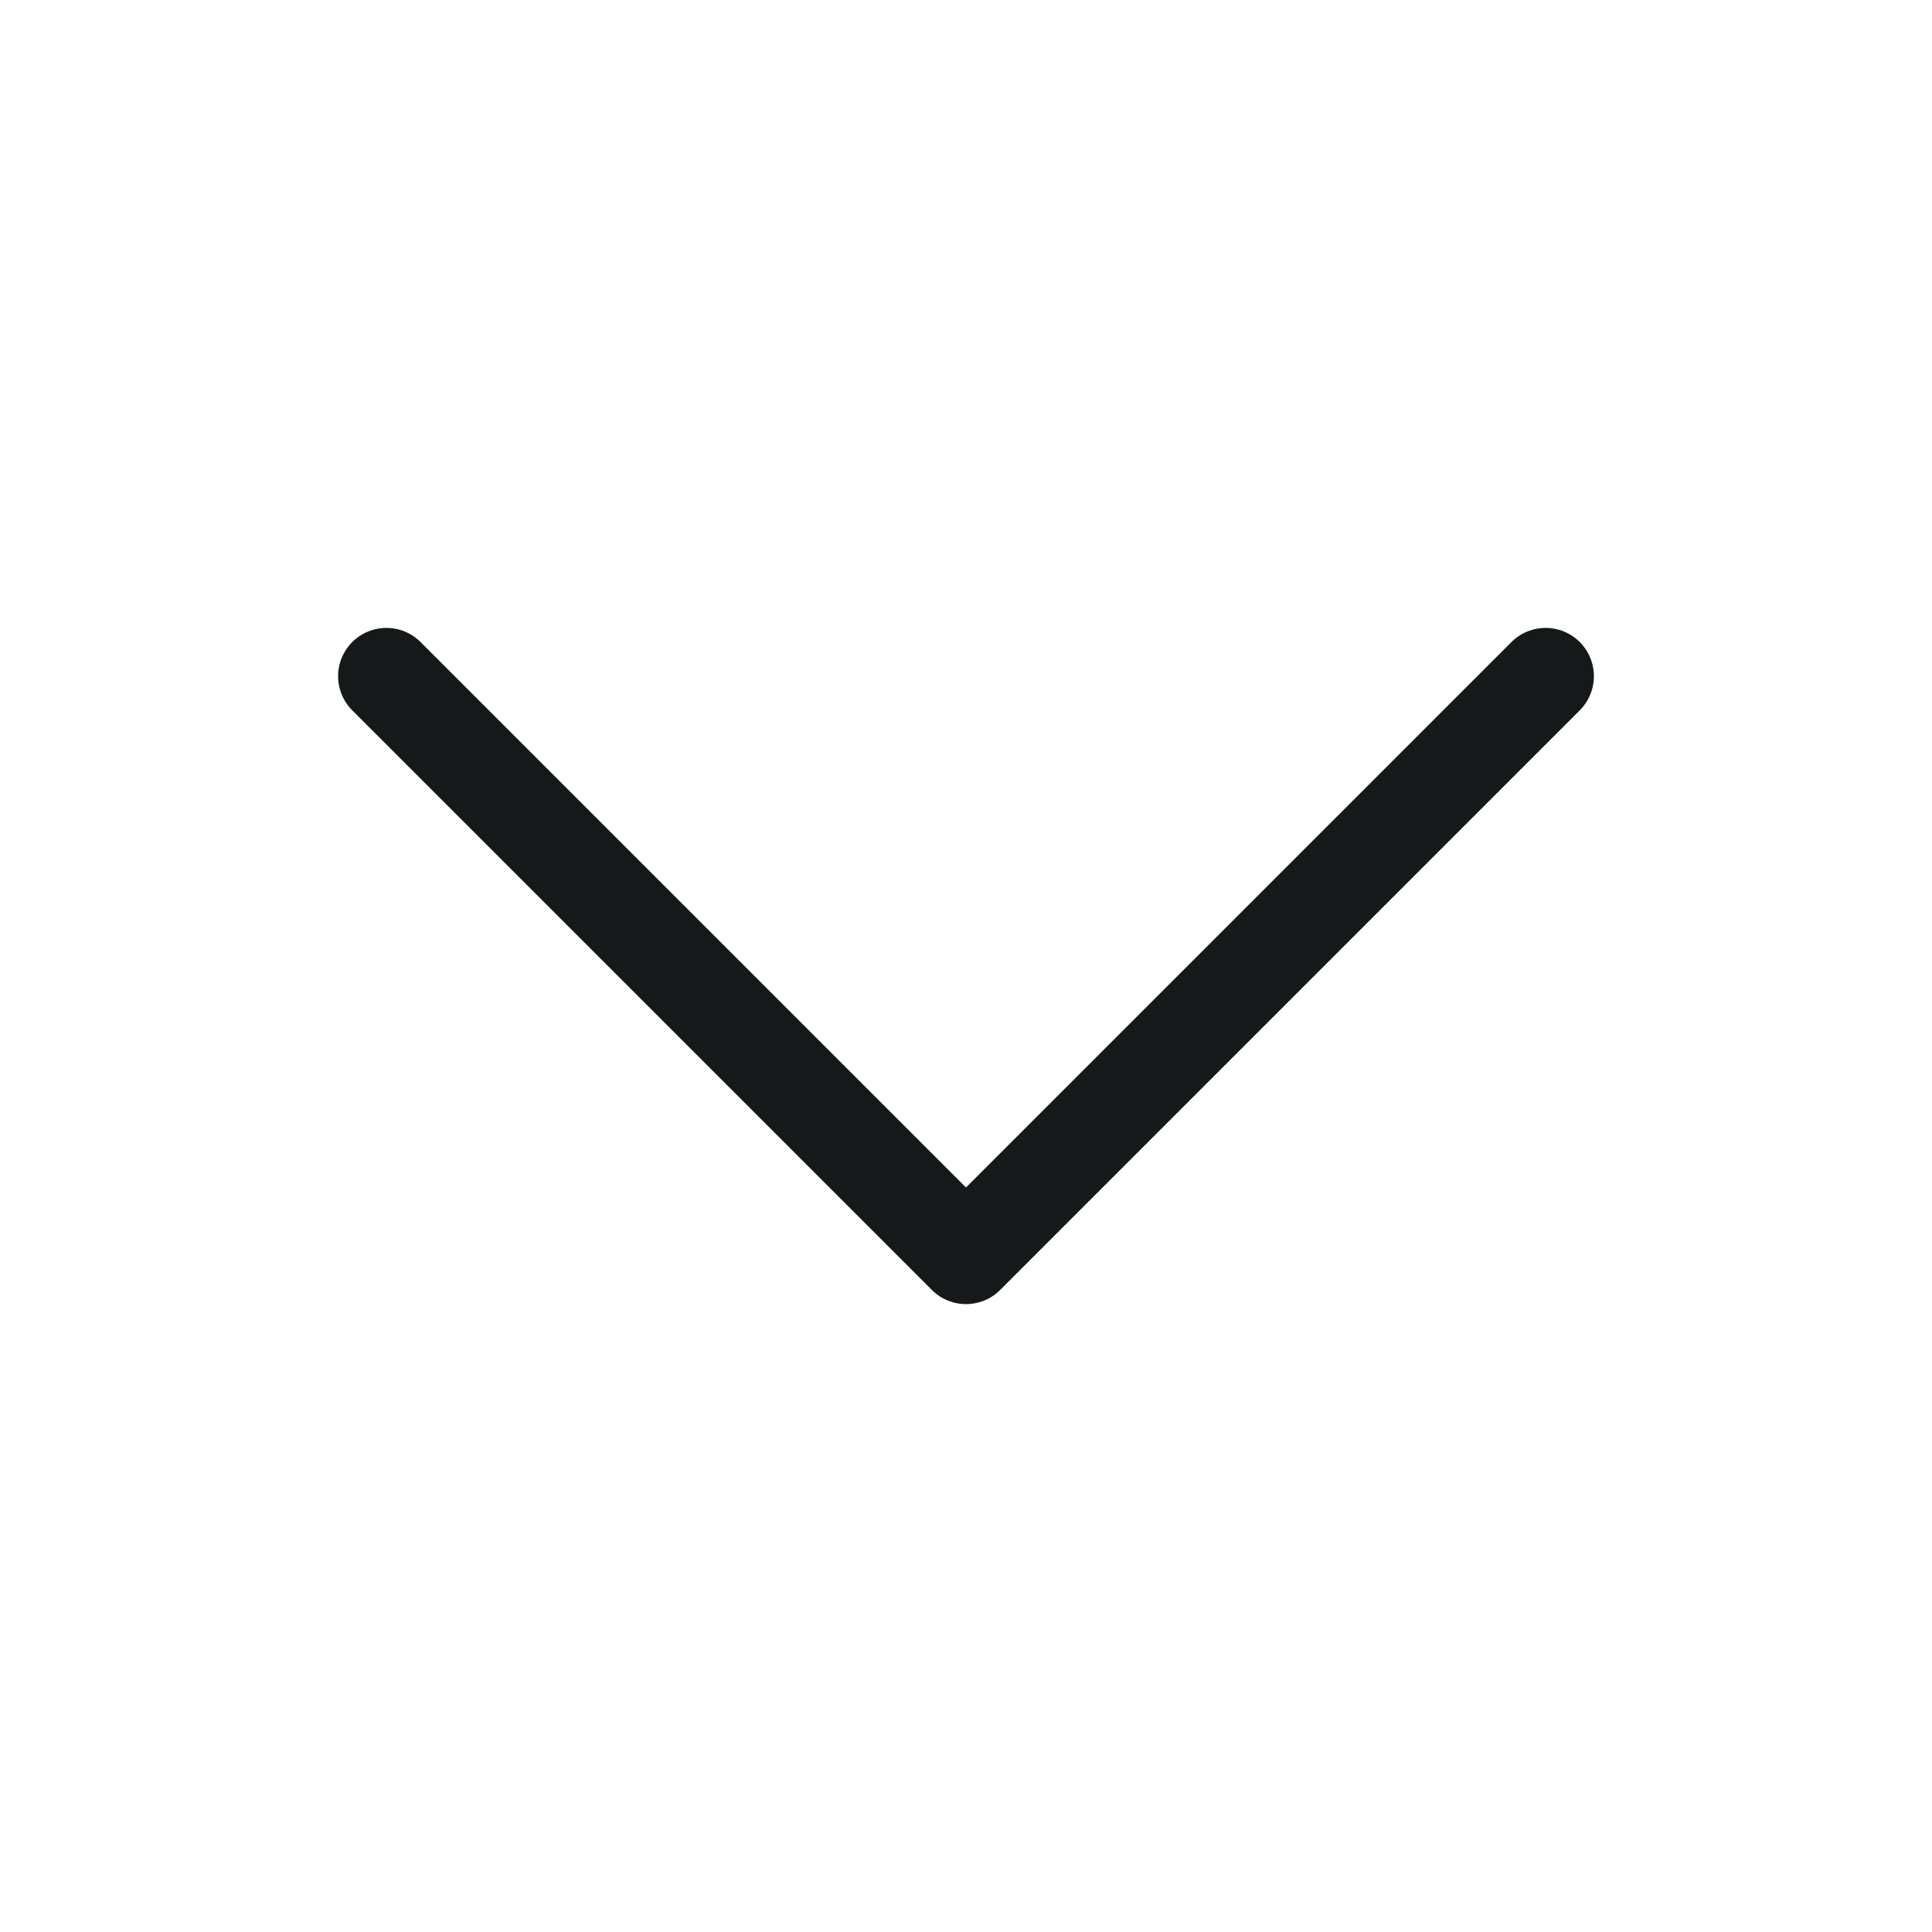
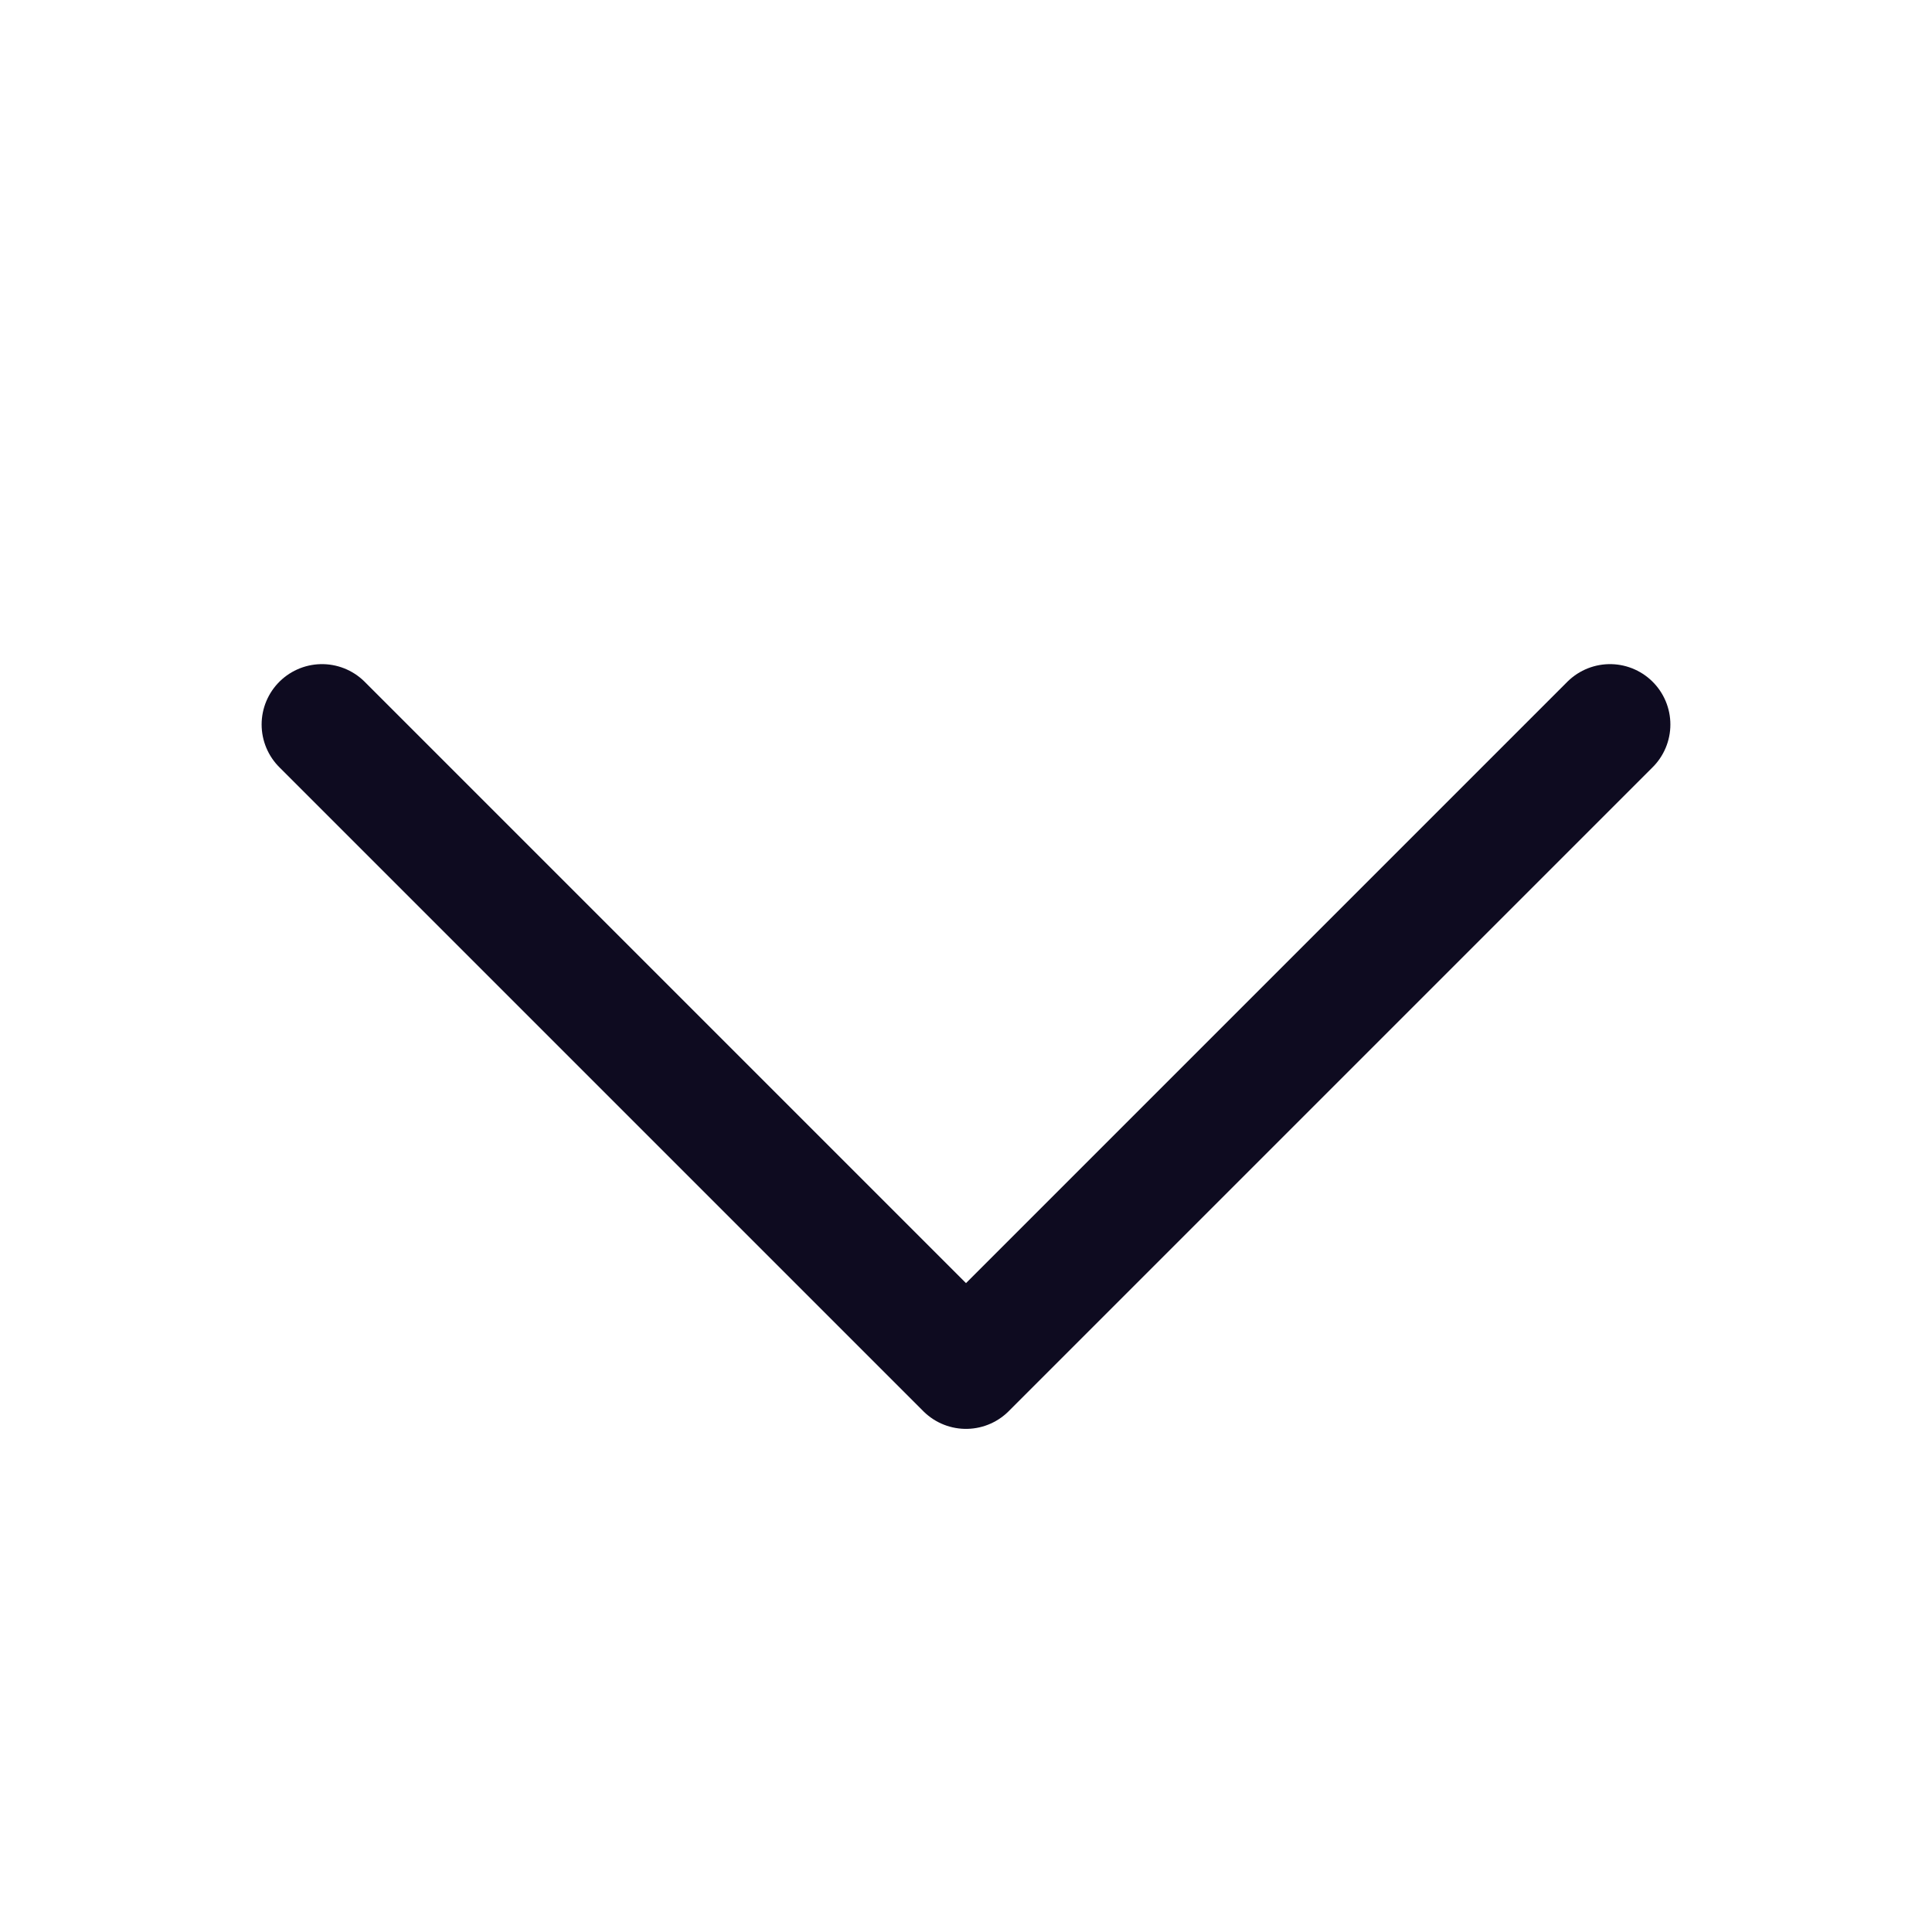
- <svg xmlns="http://www.w3.org/2000/svg" id="chevron-down" width="20" height="20" viewBox="0 0 20 20" fill="none">
-   <path d="M16 7L10 13L4 7" stroke="#161919" stroke-linecap="round" stroke-linejoin="round" />
+ <svg xmlns="http://www.w3.org/2000/svg" width="24" height="24" viewBox="0 0 24 24" fill="none">
+   <path d="M4 9L12 17L20 9" stroke="#0E0B20" stroke-width="1.5" stroke-linecap="round" stroke-linejoin="round" />
</svg>
